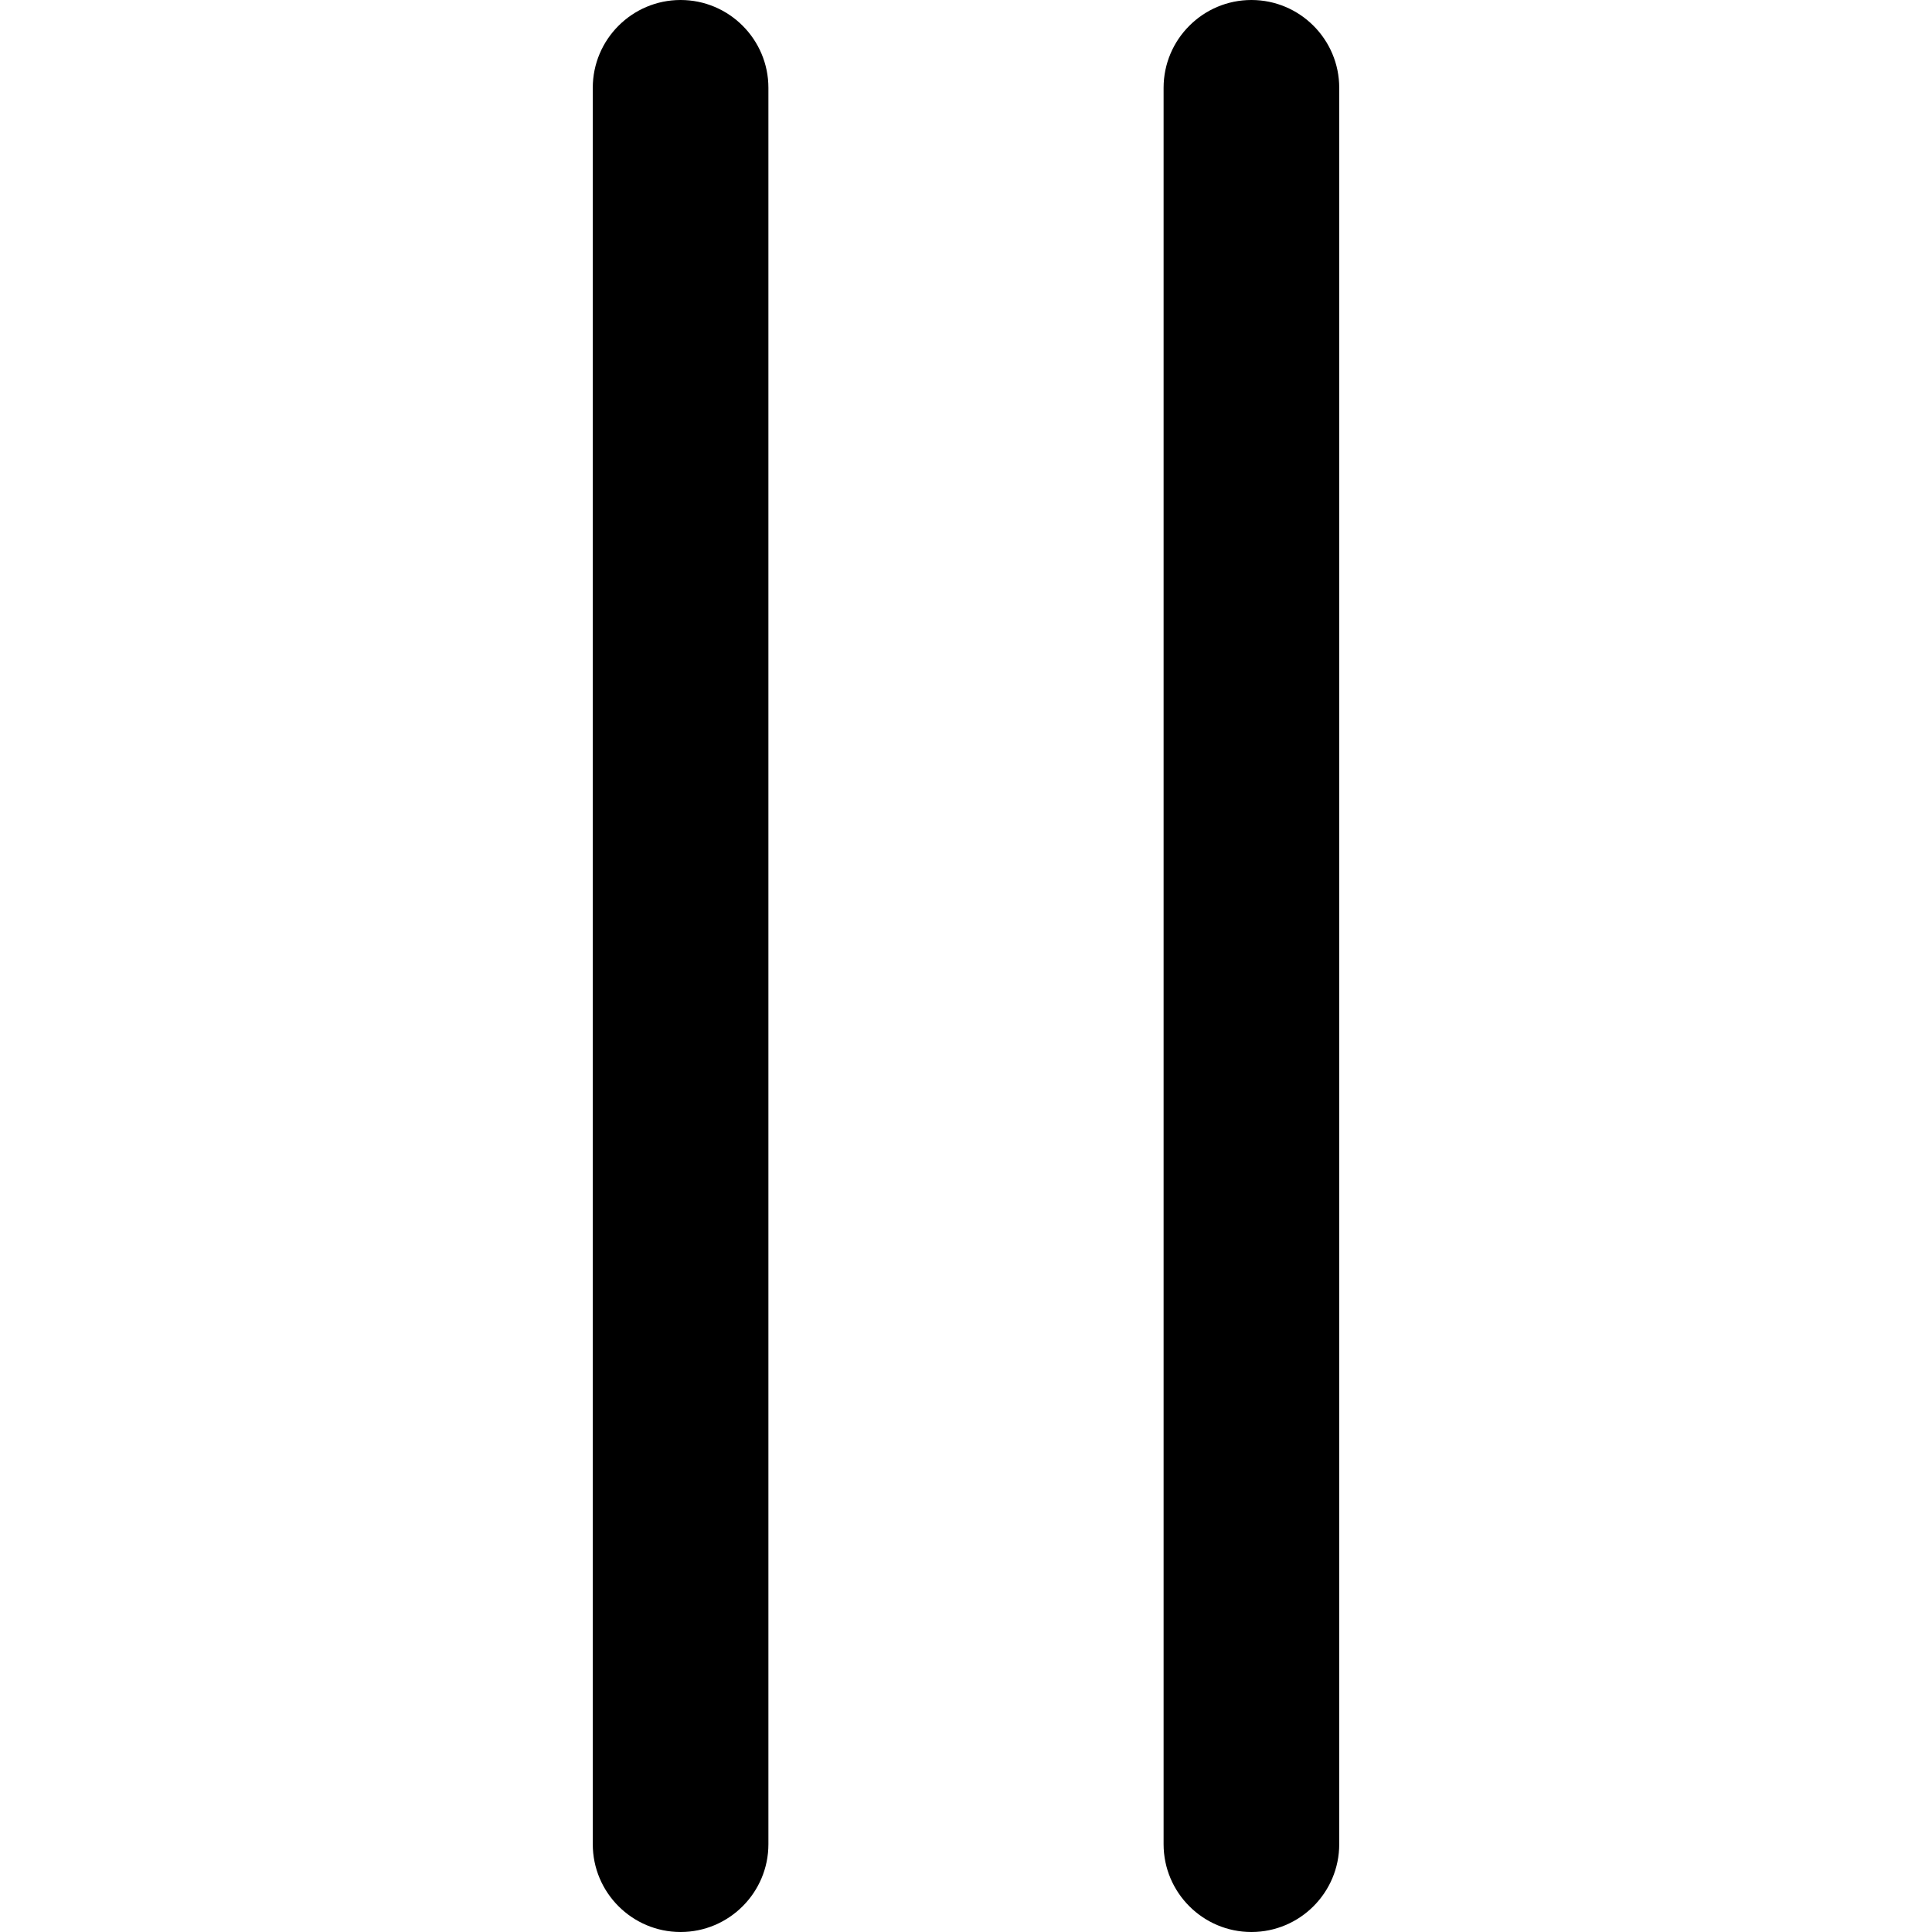
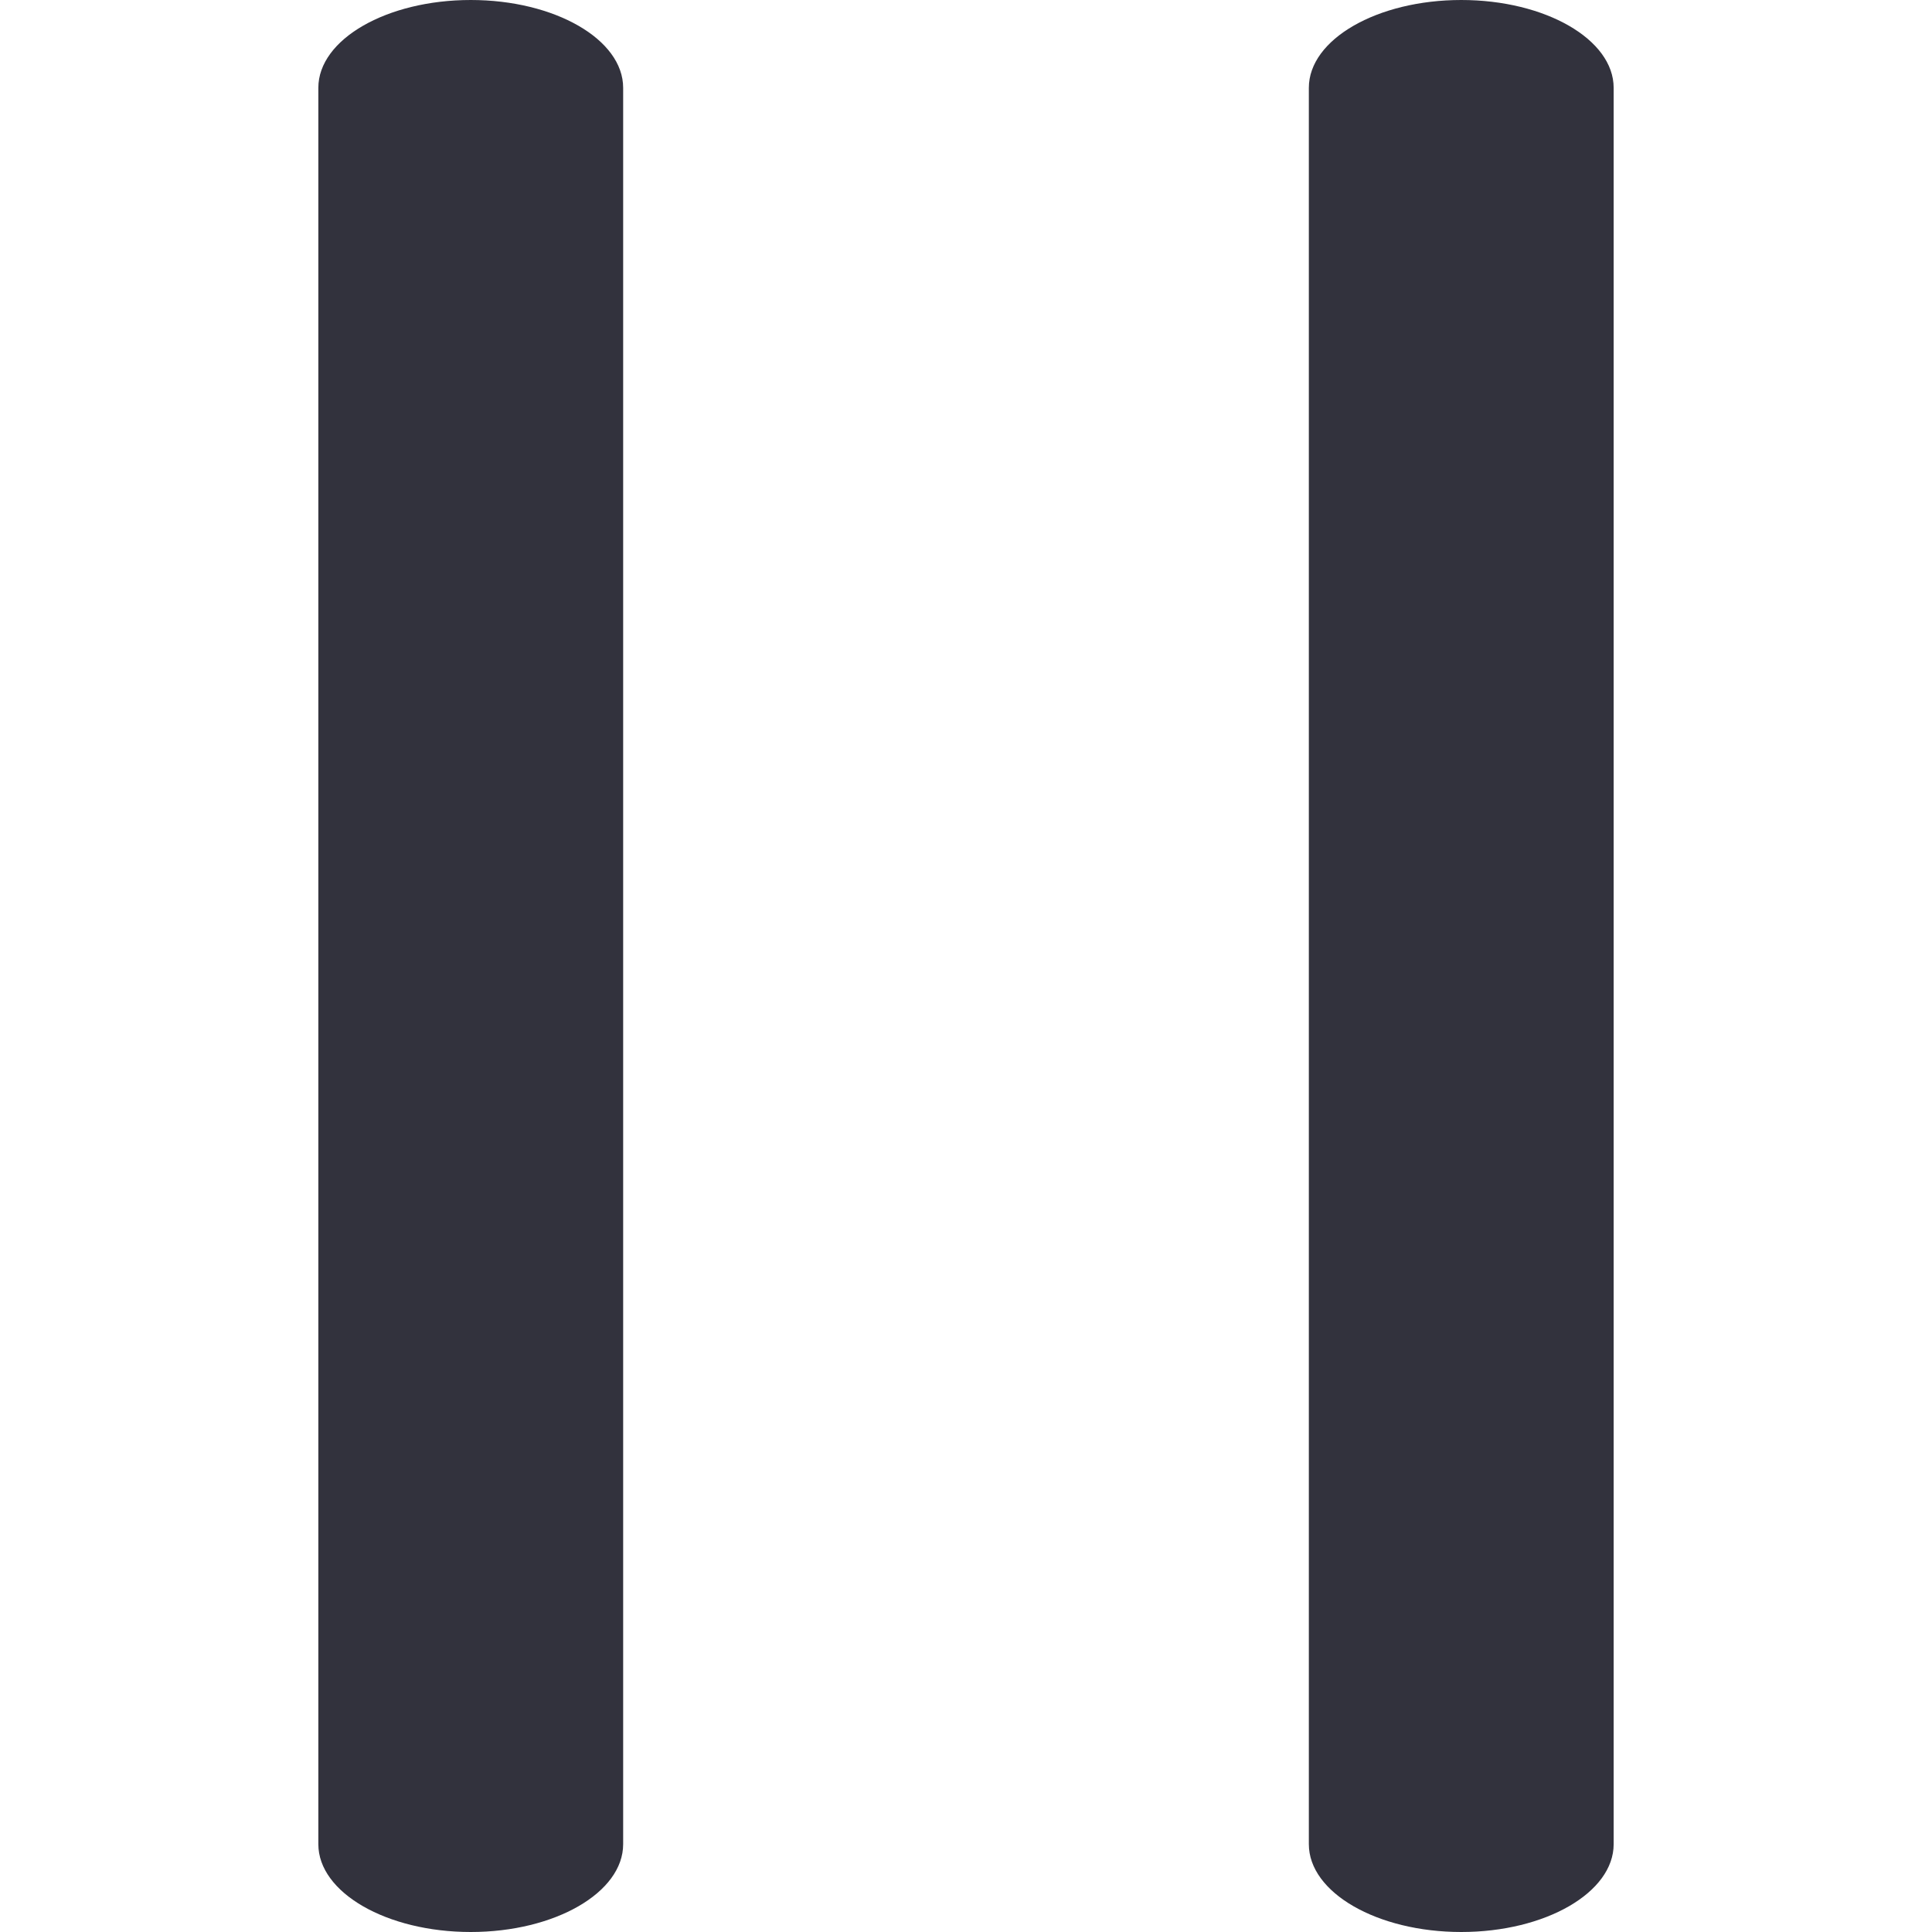
- <svg xmlns="http://www.w3.org/2000/svg" version="1.1" id="Capa_1" x="0px" y="0px" viewBox="0 0 44 44" style="enable-background:new 0 0 44 44;" xml:space="preserve">
+ <svg xmlns="http://www.w3.org/2000/svg" width="44" height="44">
  <g>
-     <path d="M15.5,0c-1.103,0-2,0.897-2,2v40c0,1.103,0.897,2,2,2s2-0.897,2-2V2C17.5,0.897,16.603,0,15.5,0z" />
-     <path d="M28.5,0c-1.103,0-2,0.897-2,2v40c0,1.103,0.897,2,2,2s2-0.897,2-2V2C30.5,0.897,29.603,0,28.5,0z" />
+     <rect fill="none" id="canvas_background" height="402" width="582" y="-1" x="-1" />
  </g>
  <g>
- </g>
-   <g>
- </g>
-   <g>
- </g>
-   <g>
- </g>
-   <g>
- </g>
-   <g>
- </g>
-   <g>
- </g>
-   <g>
- </g>
-   <g>
- </g>
-   <g>
- </g>
-   <g>
- </g>
-   <g>
- </g>
-   <g>
- </g>
-   <g>
- </g>
-   <g>
- </g>
+     <g stroke="null" id="svg_1">
+       <path fill="#32323D" stroke="null" id="svg_2" d="m10.721,0c-1.914,0 -3.471,0.897 -3.471,2l0,40c0,1.103 1.557,2 3.471,2s3.471,-0.897 3.471,-2l0,-40c0,-1.103 -1.557,-2 -3.471,-2z" />
+       <path fill="#32323D" stroke="null" id="svg_3" d="m33.279,0c-1.914,0 -3.471,0.897 -3.471,2l0,40c0,1.103 1.557,2 3.471,2s3.471,-0.897 3.471,-2l0,-40c0,-1.103 -1.557,-2 -3.471,-2z" />
+     </g>
+     <g id="svg_4" />
+     <g id="svg_5" />
+     <g id="svg_6" />
+     <g id="svg_7" />
+     <g id="svg_8" />
+     <g id="svg_9" />
+     <g id="svg_10" />
+     <g id="svg_11" />
+     <g id="svg_12" />
+     <g id="svg_13" />
+     <g id="svg_14" />
+     <g id="svg_15" />
+     <g id="svg_16" />
+     <g id="svg_17" />
+     <g id="svg_18" />
+   </g>
</svg>
